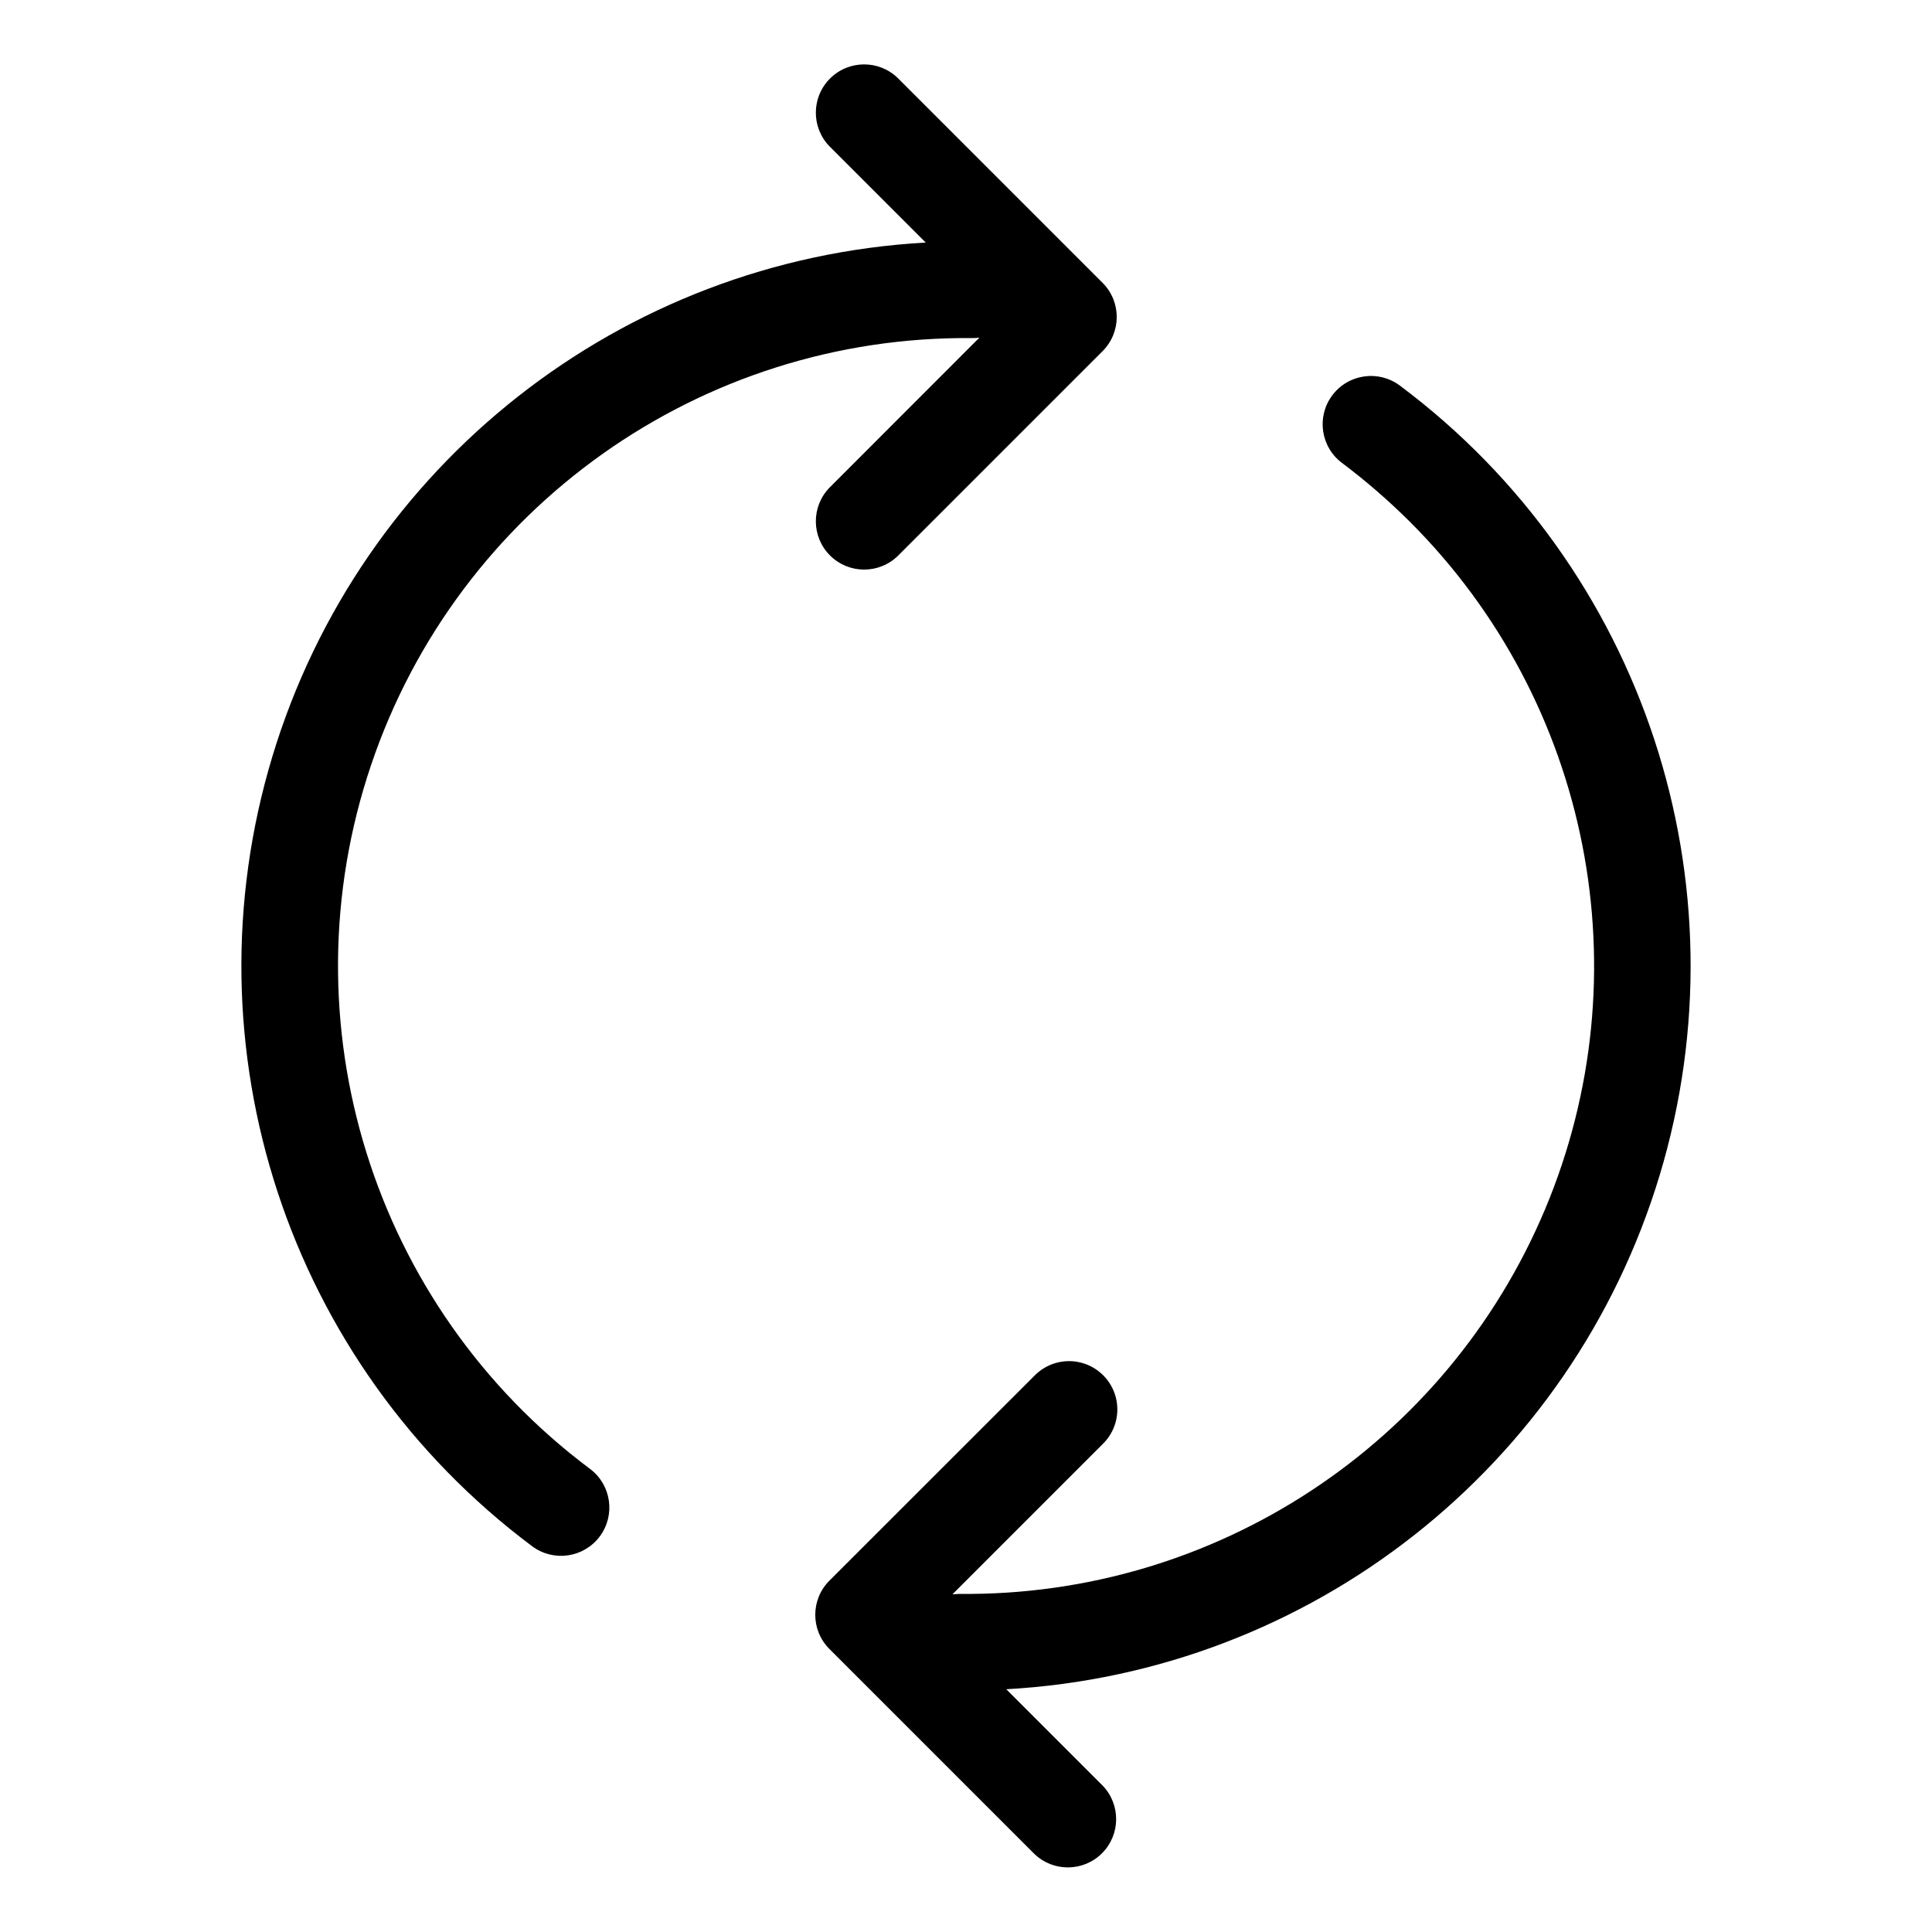
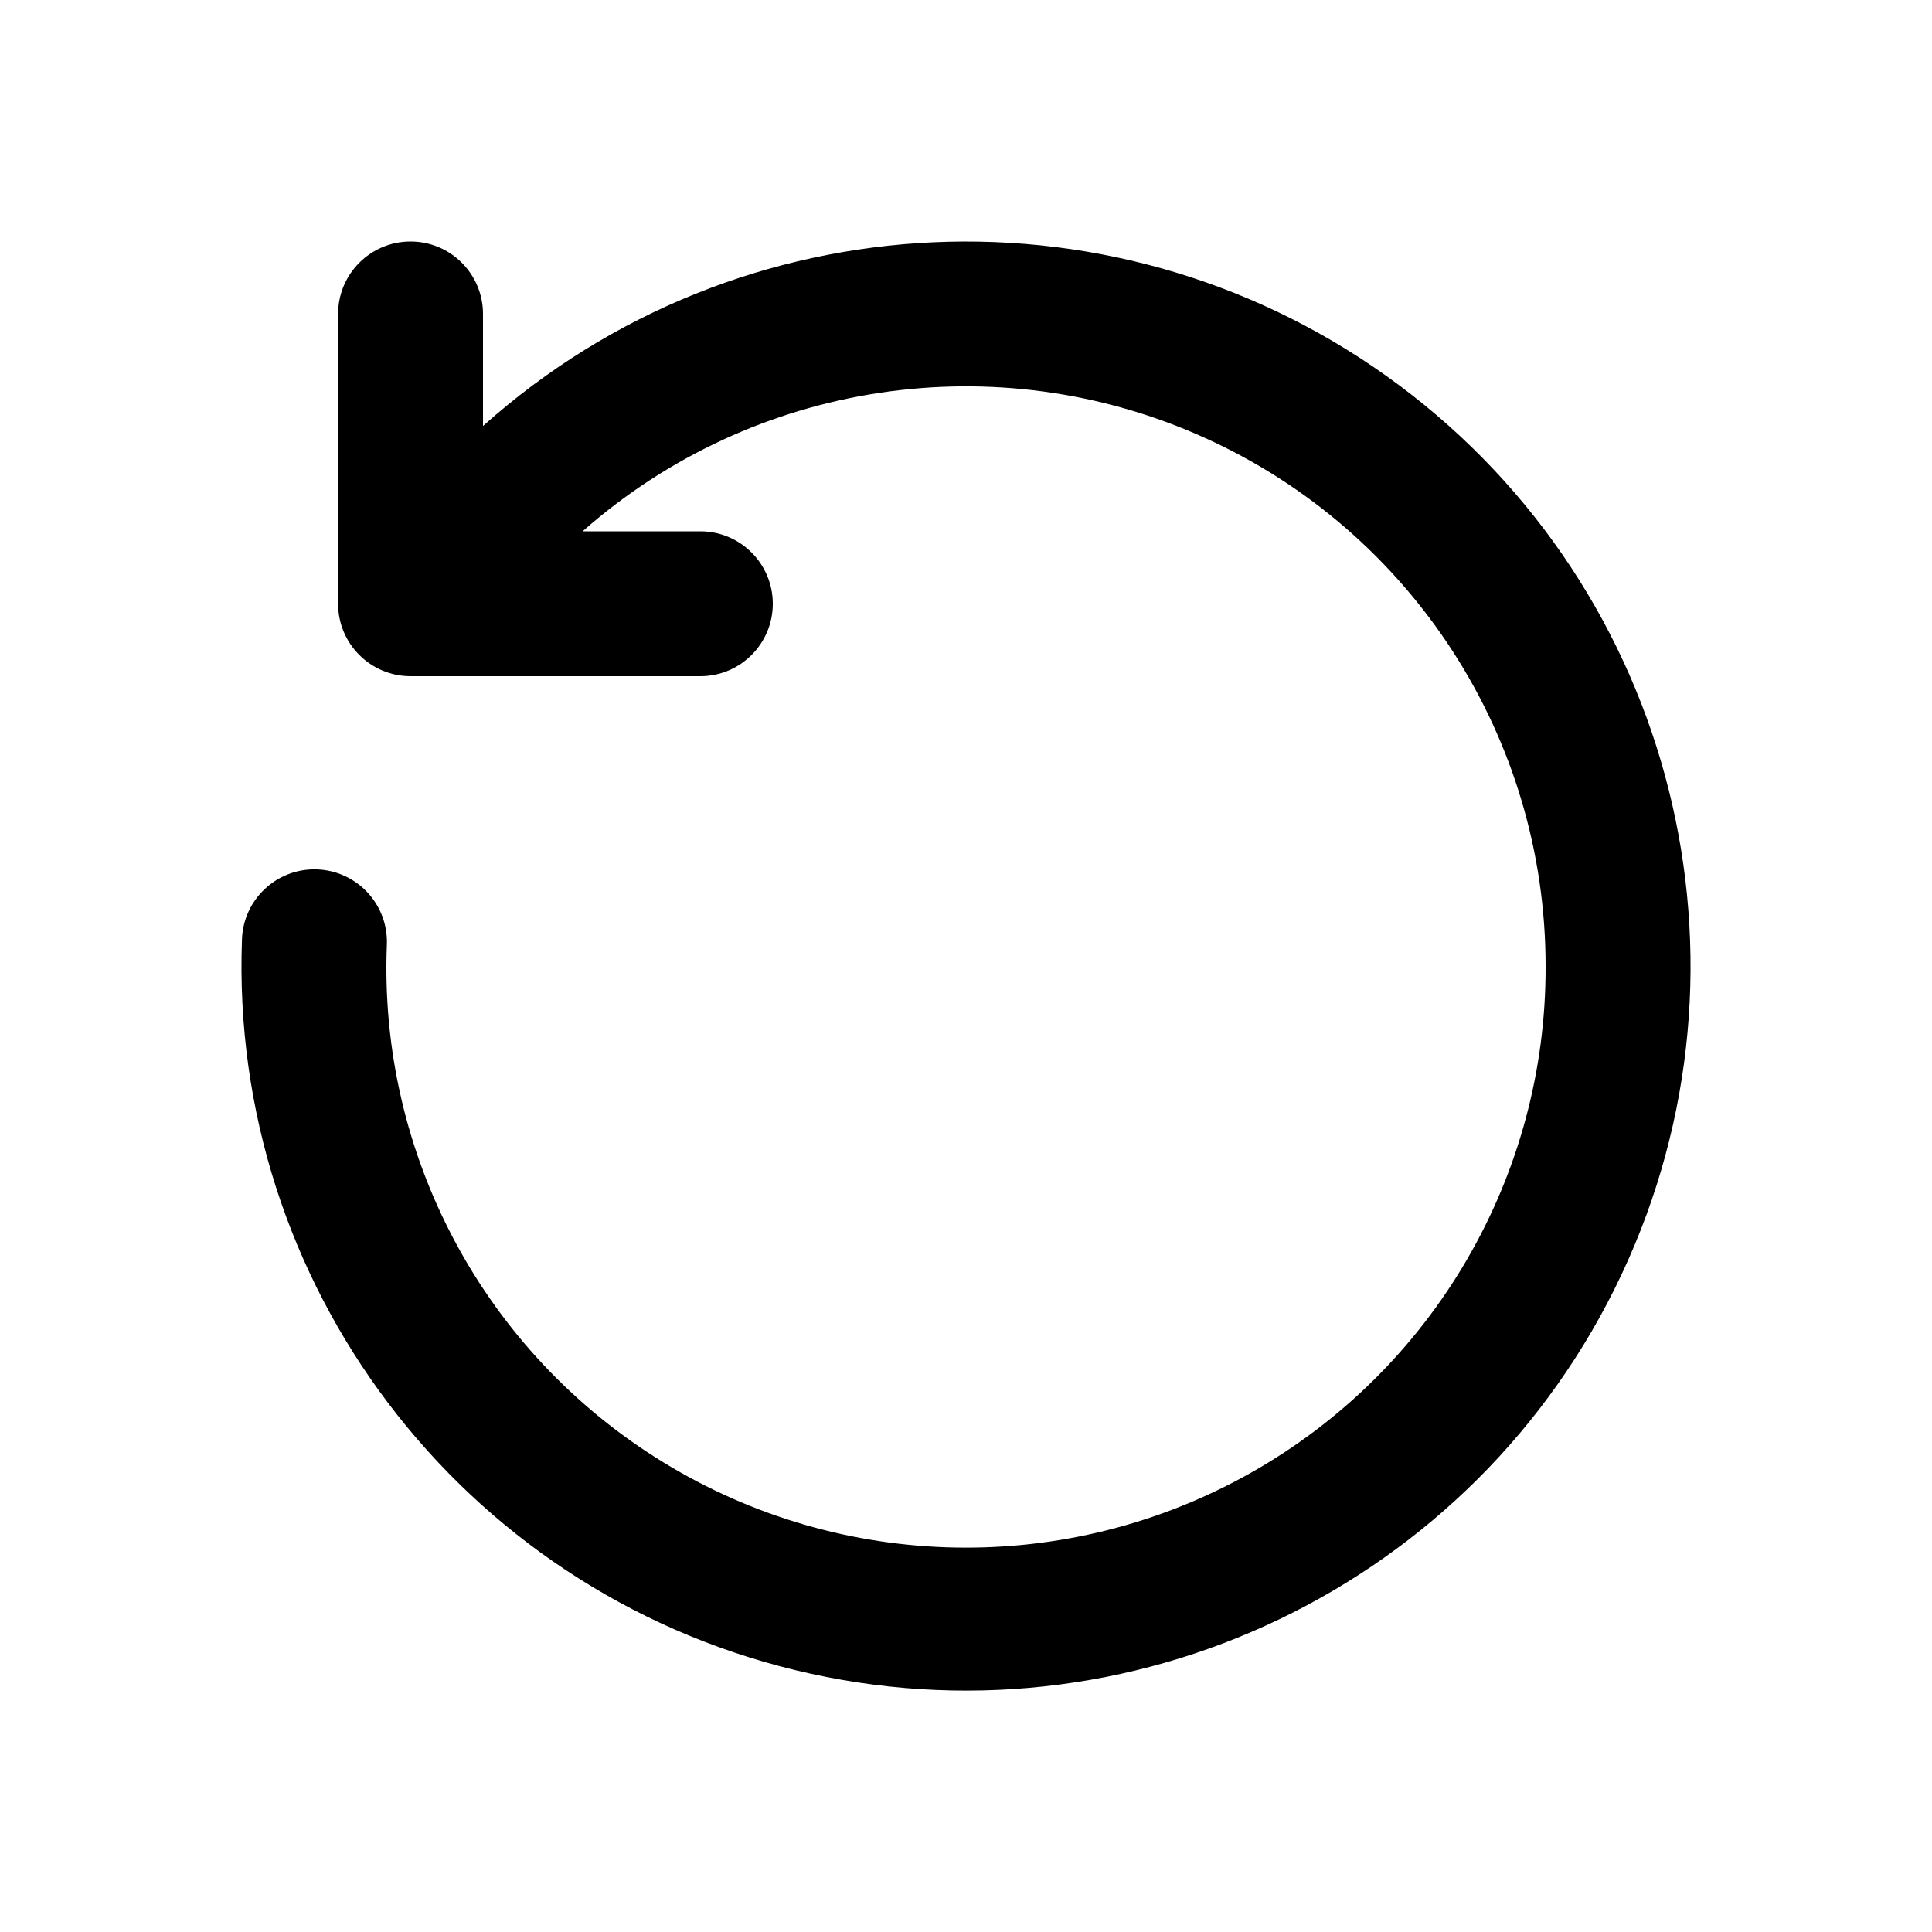
<svg xmlns="http://www.w3.org/2000/svg" viewBox="0 0 20 20">
-   <path d="M11.414 3.635a.5.5 0 0 0 0-.707L9.293.807a.5.5 0 0 0-.707.707l.997.997a7.5 7.5 0 0 0-4.075 13.495a.5.5 0 0 0 .6-.8A6.5 6.5 0 0 1 10.066 3.5q.037 0 .073-.005L8.586 5.049a.5.5 0 0 0 .707.707zM8.586 16.363a.5.5 0 0 0 0 .707l2.121 2.121a.5.5 0 0 0 .707-.707l-.997-.997a7.5 7.5 0 0 0 4.075-13.495a.5.5 0 1 0-.6.8q.369.277.704.61A6.5 6.5 0 0 1 9.934 16.5l-.074.004l1.554-1.554a.5.5 0 1 0-.707-.707z" />
+   <path d="M16 10a6 6 0 0 0-9.969-4.5H7.25a.75.75 0 0 1 0 1.5h-3a.75.75 0 0 1-.75-.75v-3a.75.75 0 0 1 1.5 0v1.16a7.5 7.5 0 1 1-2.495 5.313a.75.75 0 1 1 1.5.054A6 6 0 1 0 16 10" />
</svg>
